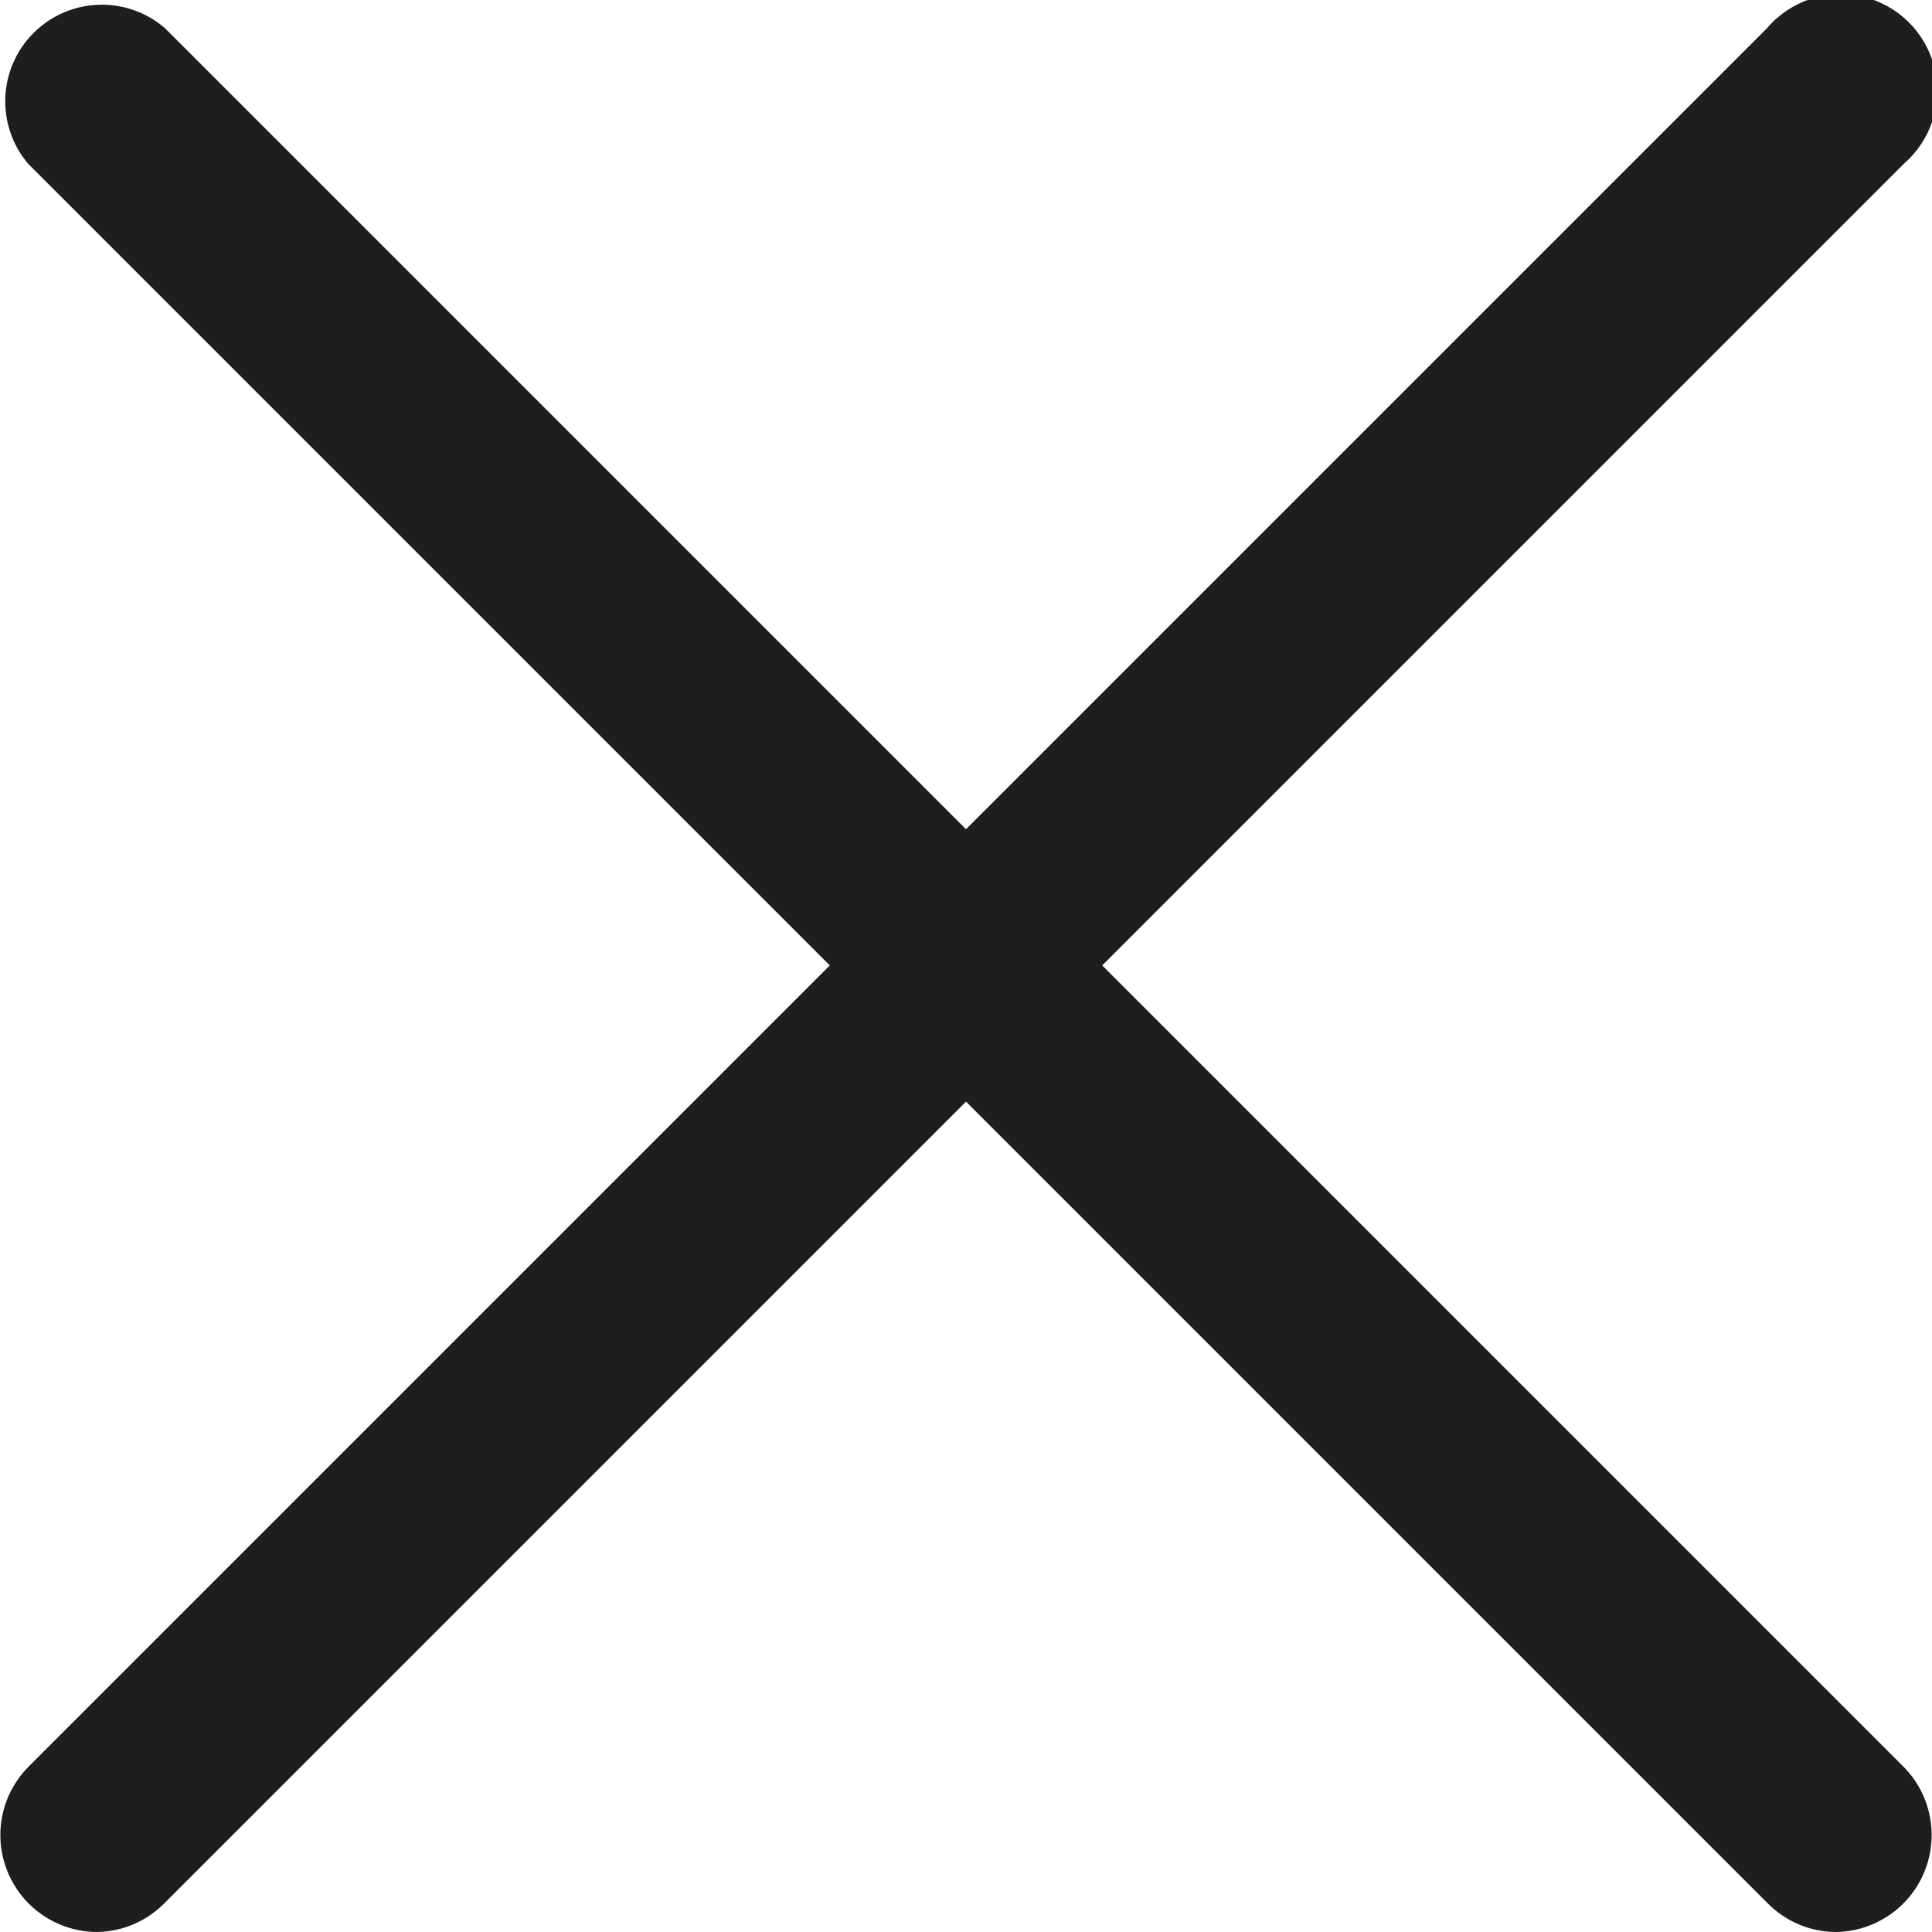
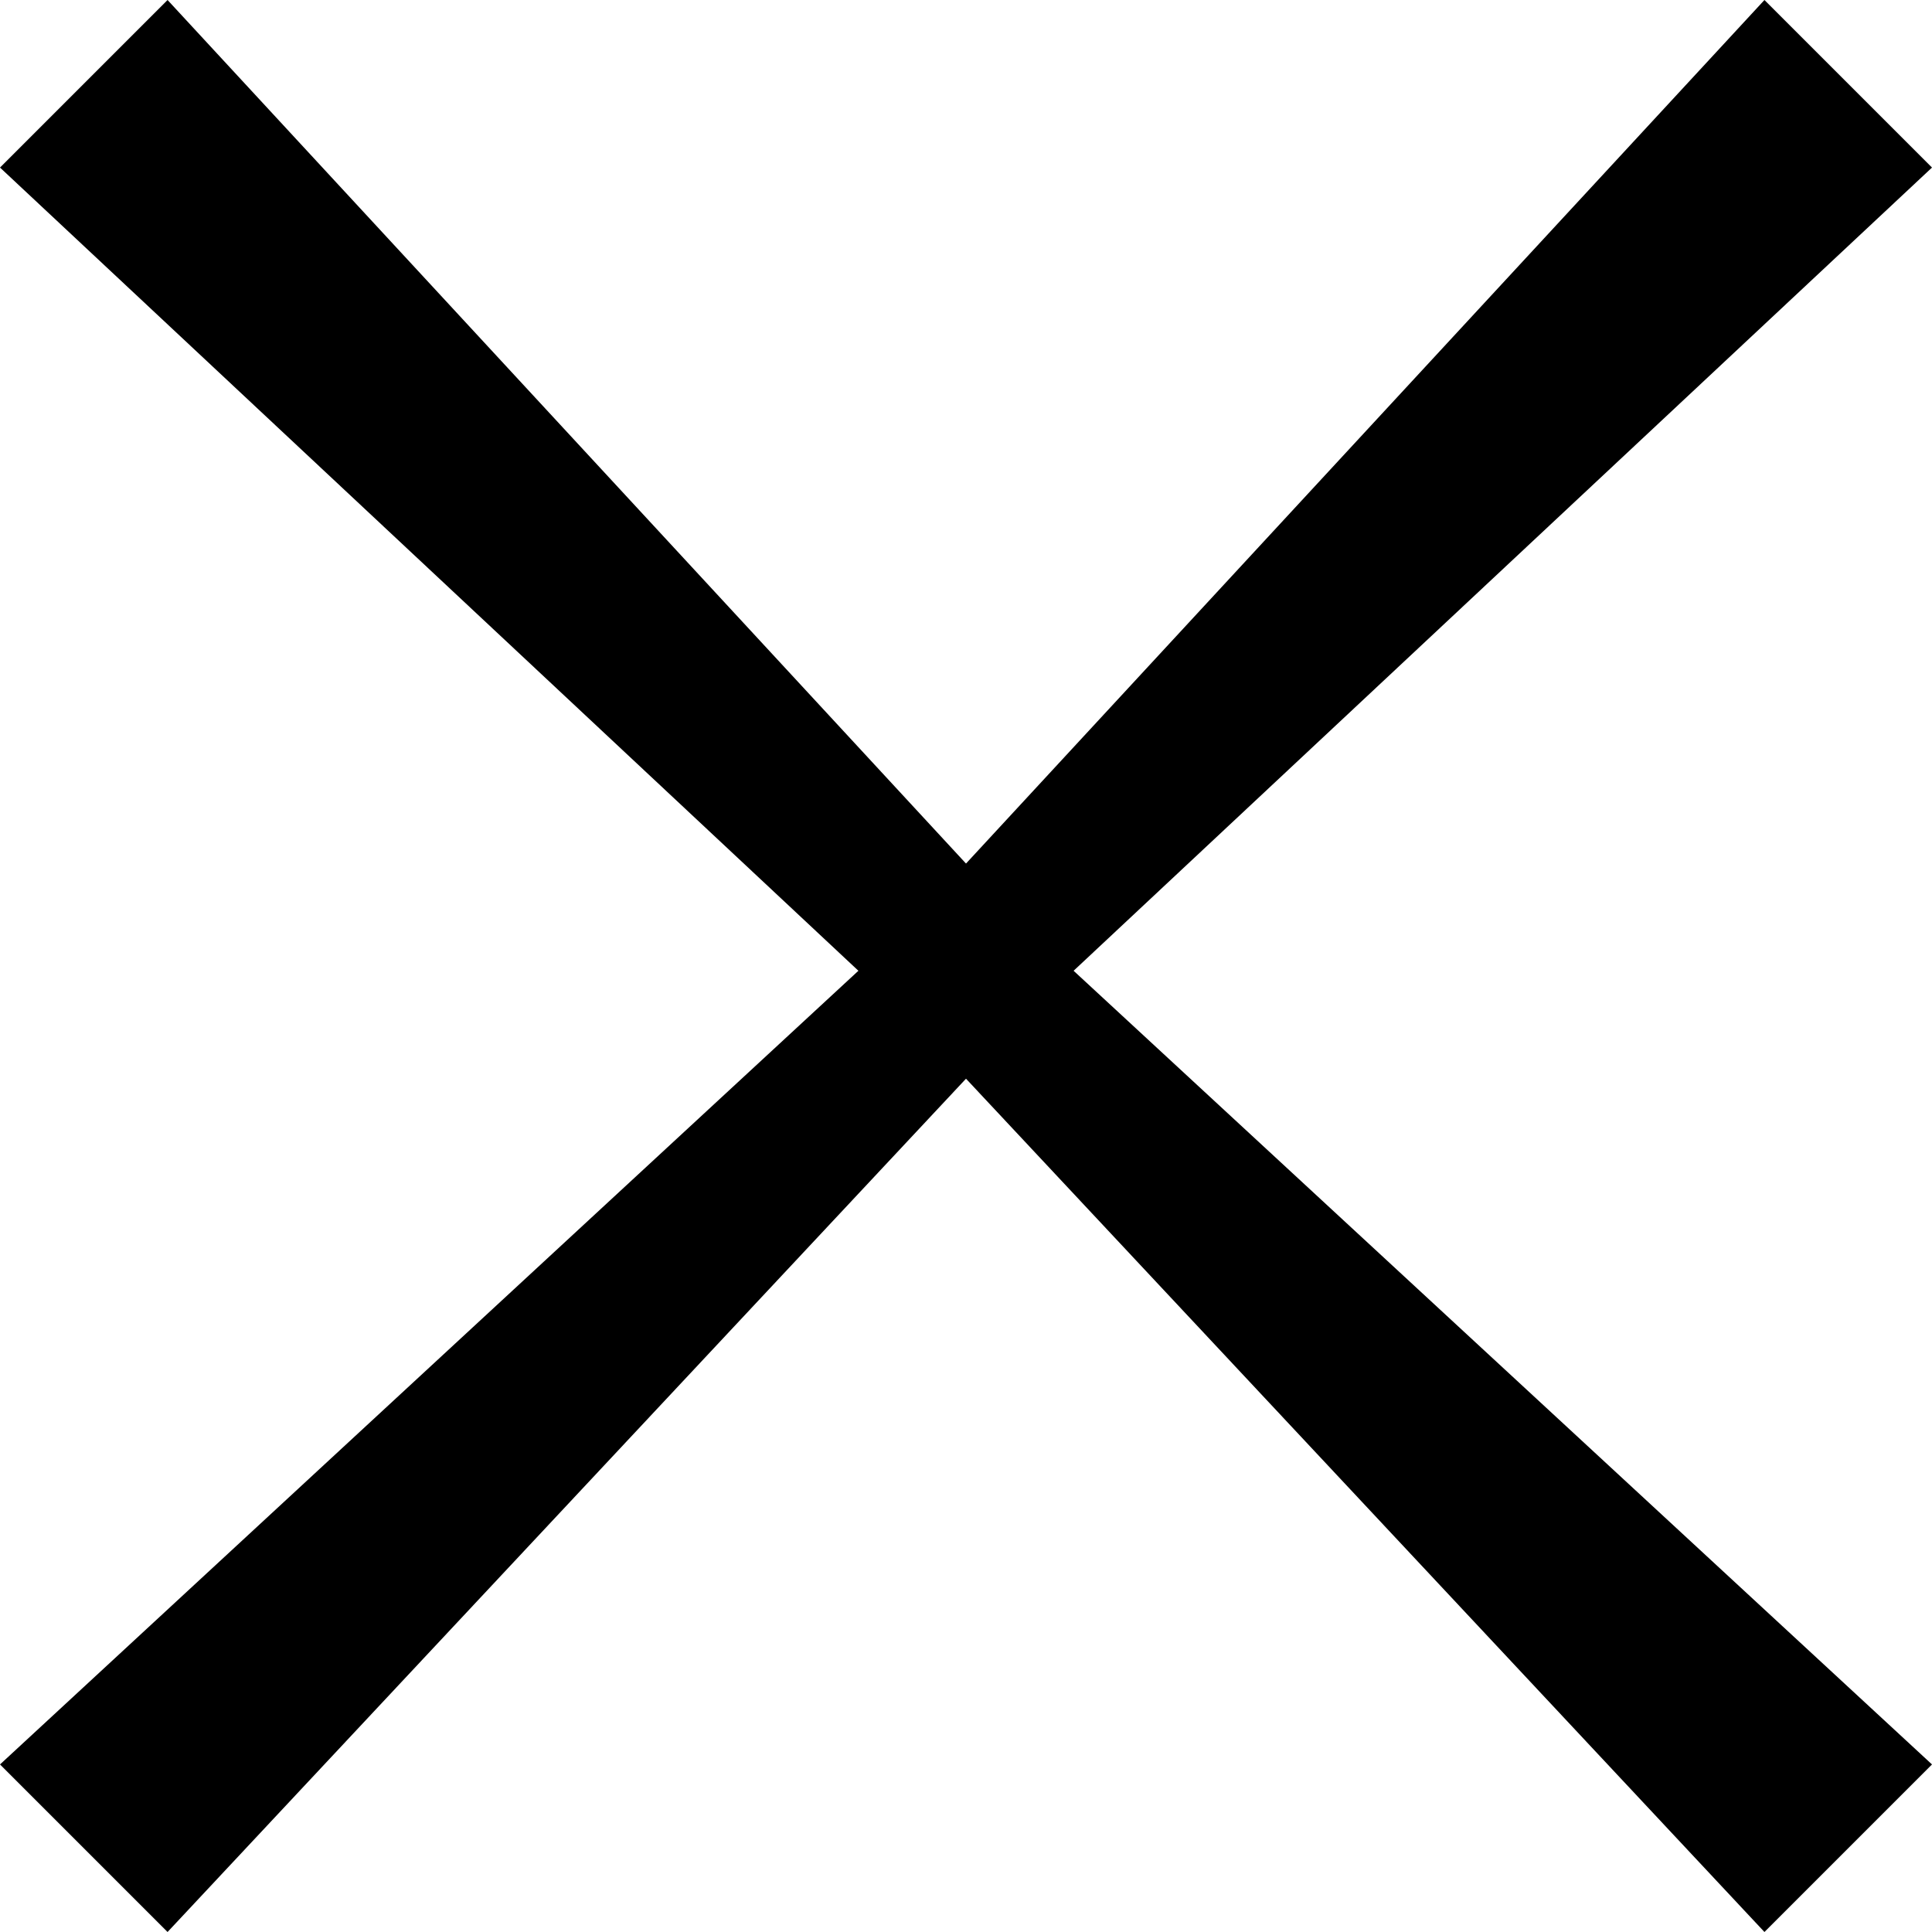
- <svg xmlns="http://www.w3.org/2000/svg" id="レイヤー_1" data-name="レイヤー 1" viewBox="0 0 50 50">
+ <svg xmlns="http://www.w3.org/2000/svg" viewBox="0 0 58.69 58.69">
  <defs>
-     <style>.cls-1{fill:#1c1e1f;}</style>
+     <style>.cls-1{fill-rule:evenodd;}</style>
  </defs>
-   <line class="cls-1" x1="2.5" y1="47.5" x2="47.5" y2="2.5" />
-   <path class="cls-1" d="M5.64,53.76a2.51,2.51,0,0,1-1.77-4.27l45-45A2.5,2.5,0,1,1,52.41,8l-45,45A2.5,2.5,0,0,1,5.64,53.76Z" transform="translate(-3.14 -3.76)" />
-   <line class="cls-1" x1="2.5" y1="2.5" x2="47.5" y2="47.5" />
-   <path class="cls-1" d="M50.64,53.76A2.5,2.5,0,0,1,48.87,53L3.87,8A2.5,2.5,0,0,1,7.41,4.49l45,45a2.51,2.51,0,0,1-1.77,4.27Z" transform="translate(-3.14 -3.76)" />
+   <g id="レイヤー_2" data-name="レイヤー 2">
+     <g id="レイヤー_1-2" data-name="レイヤー 1">
+       <polygon class="cls-1" points="5.09 0 0 5.09 27.69 31 53.6 58.69 58.69 53.6 30.84 27.85 5.09 0" />
+       <polygon class="cls-1" points="0 53.6 5.09 58.69 31 31 58.69 5.09 53.6 0 27.85 27.85 0 53.6" />
+     </g>
+   </g>
</svg>
